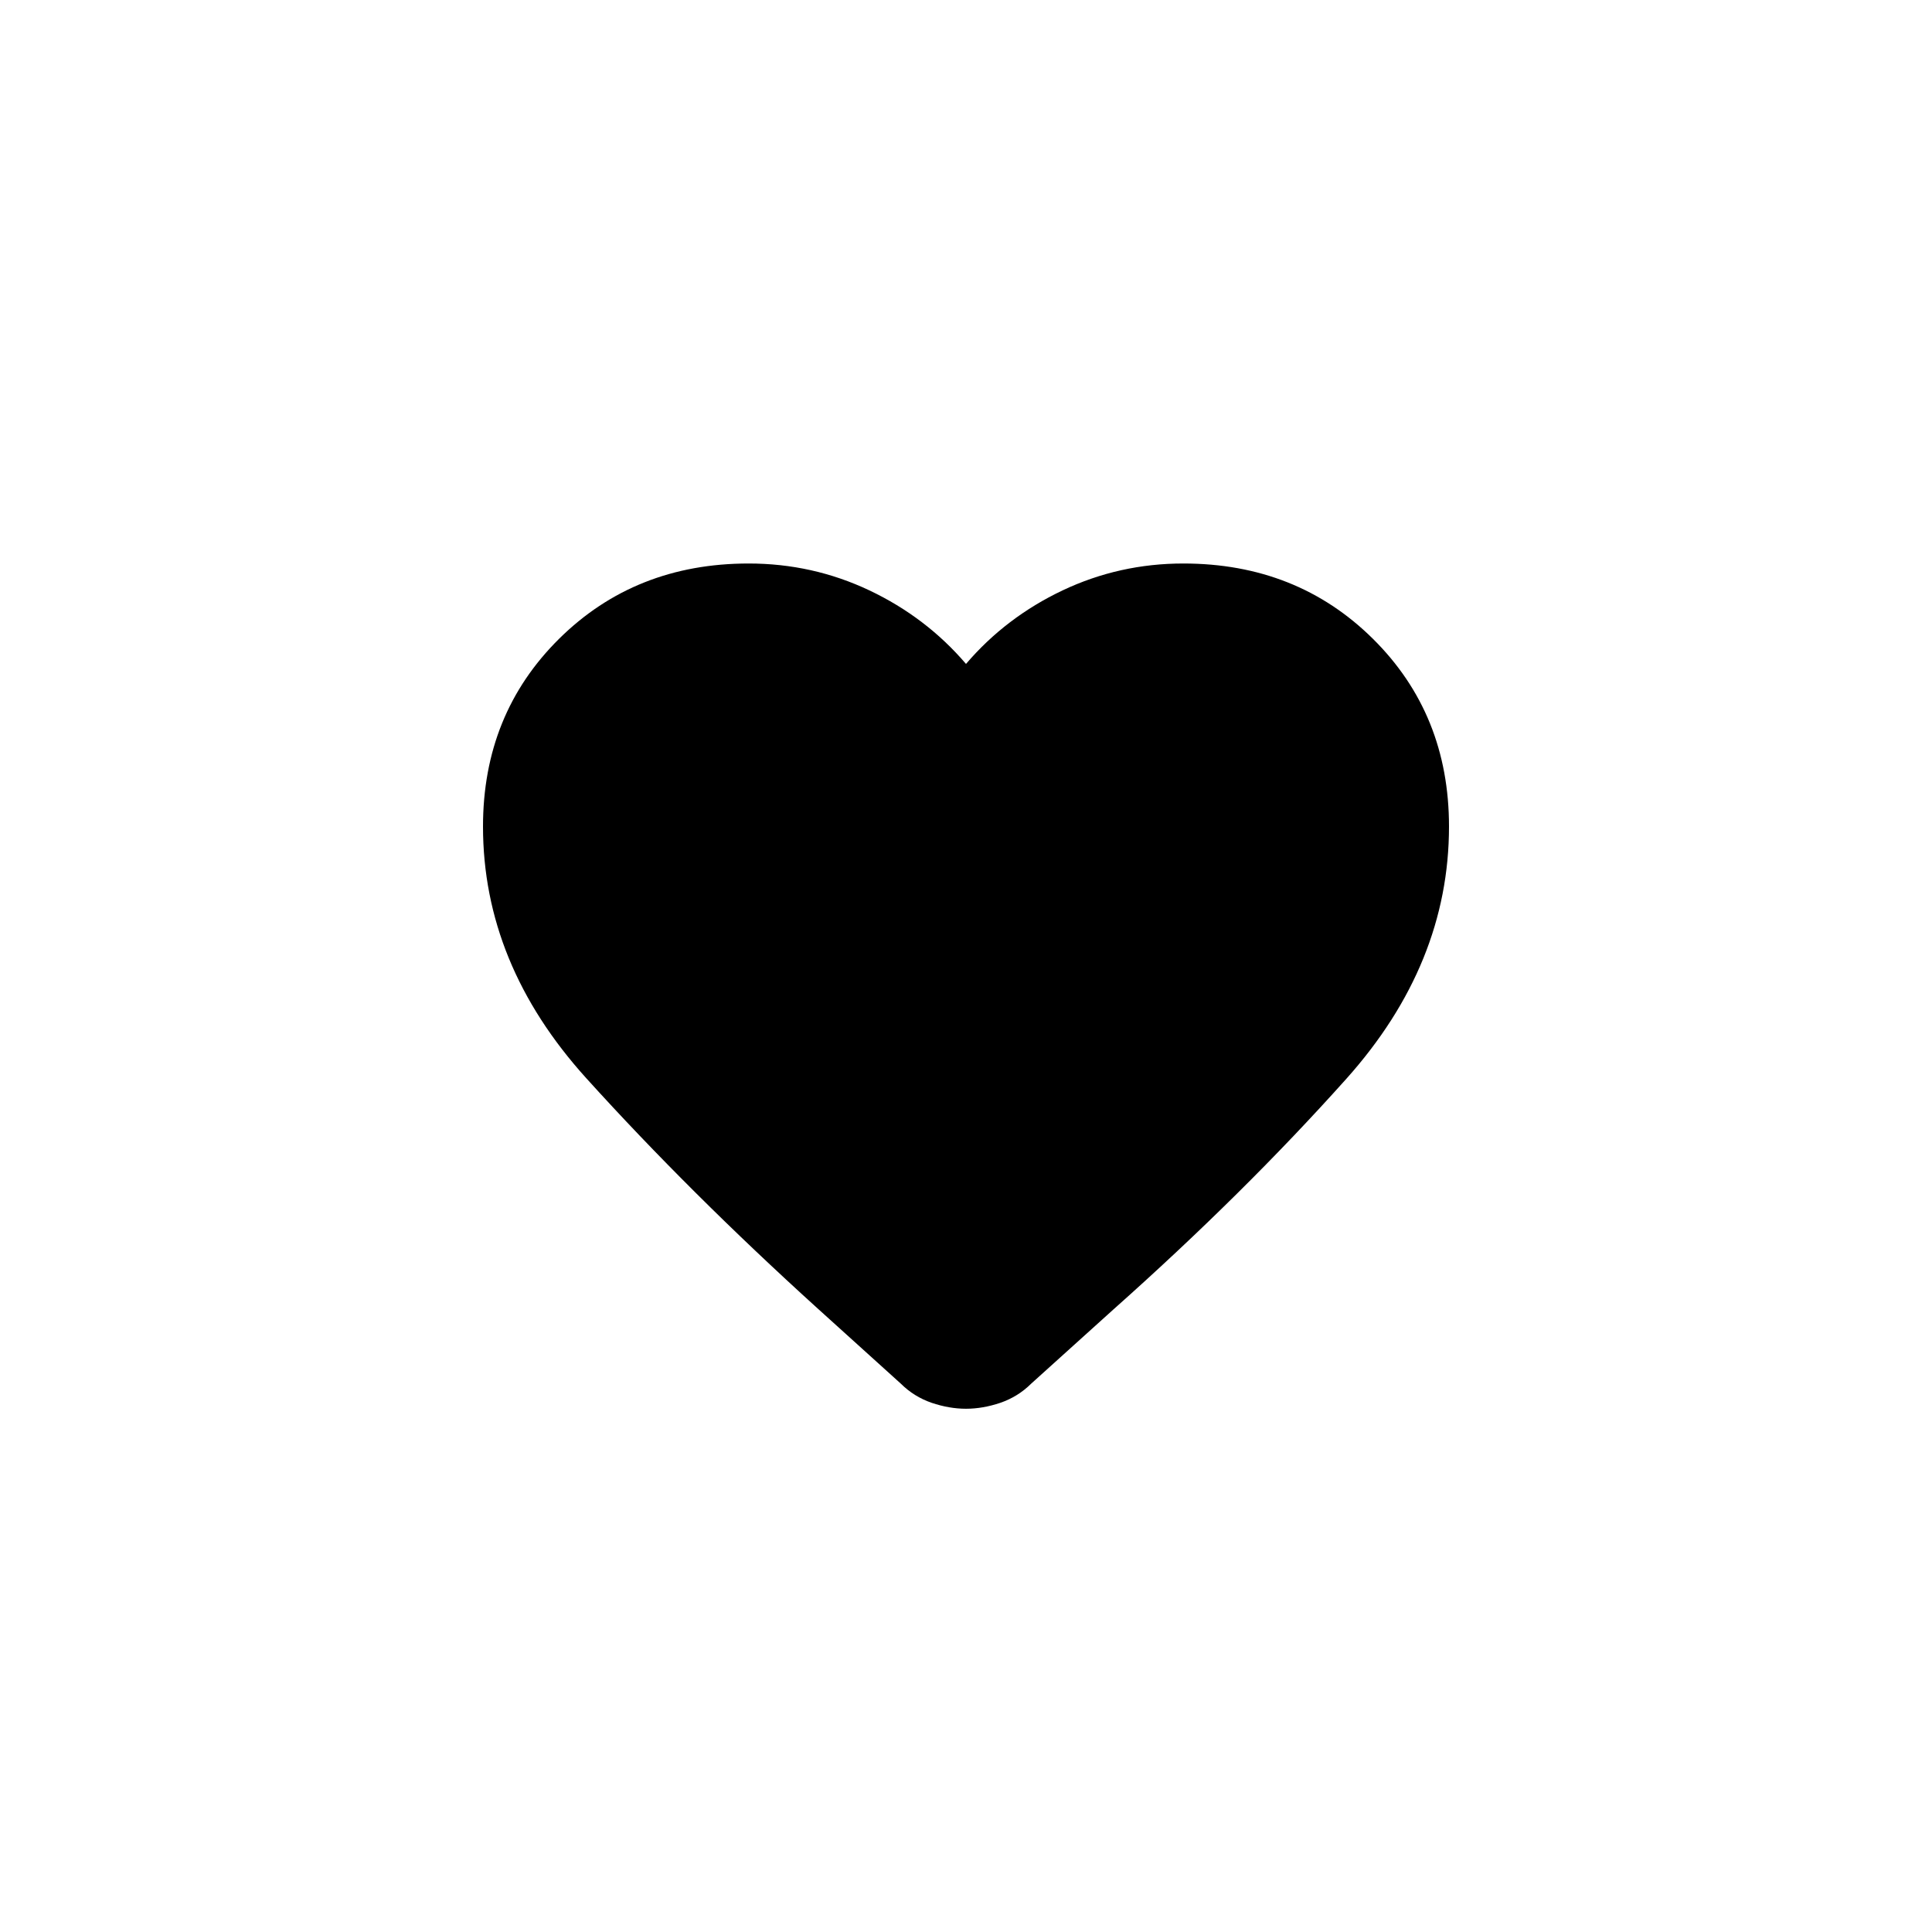
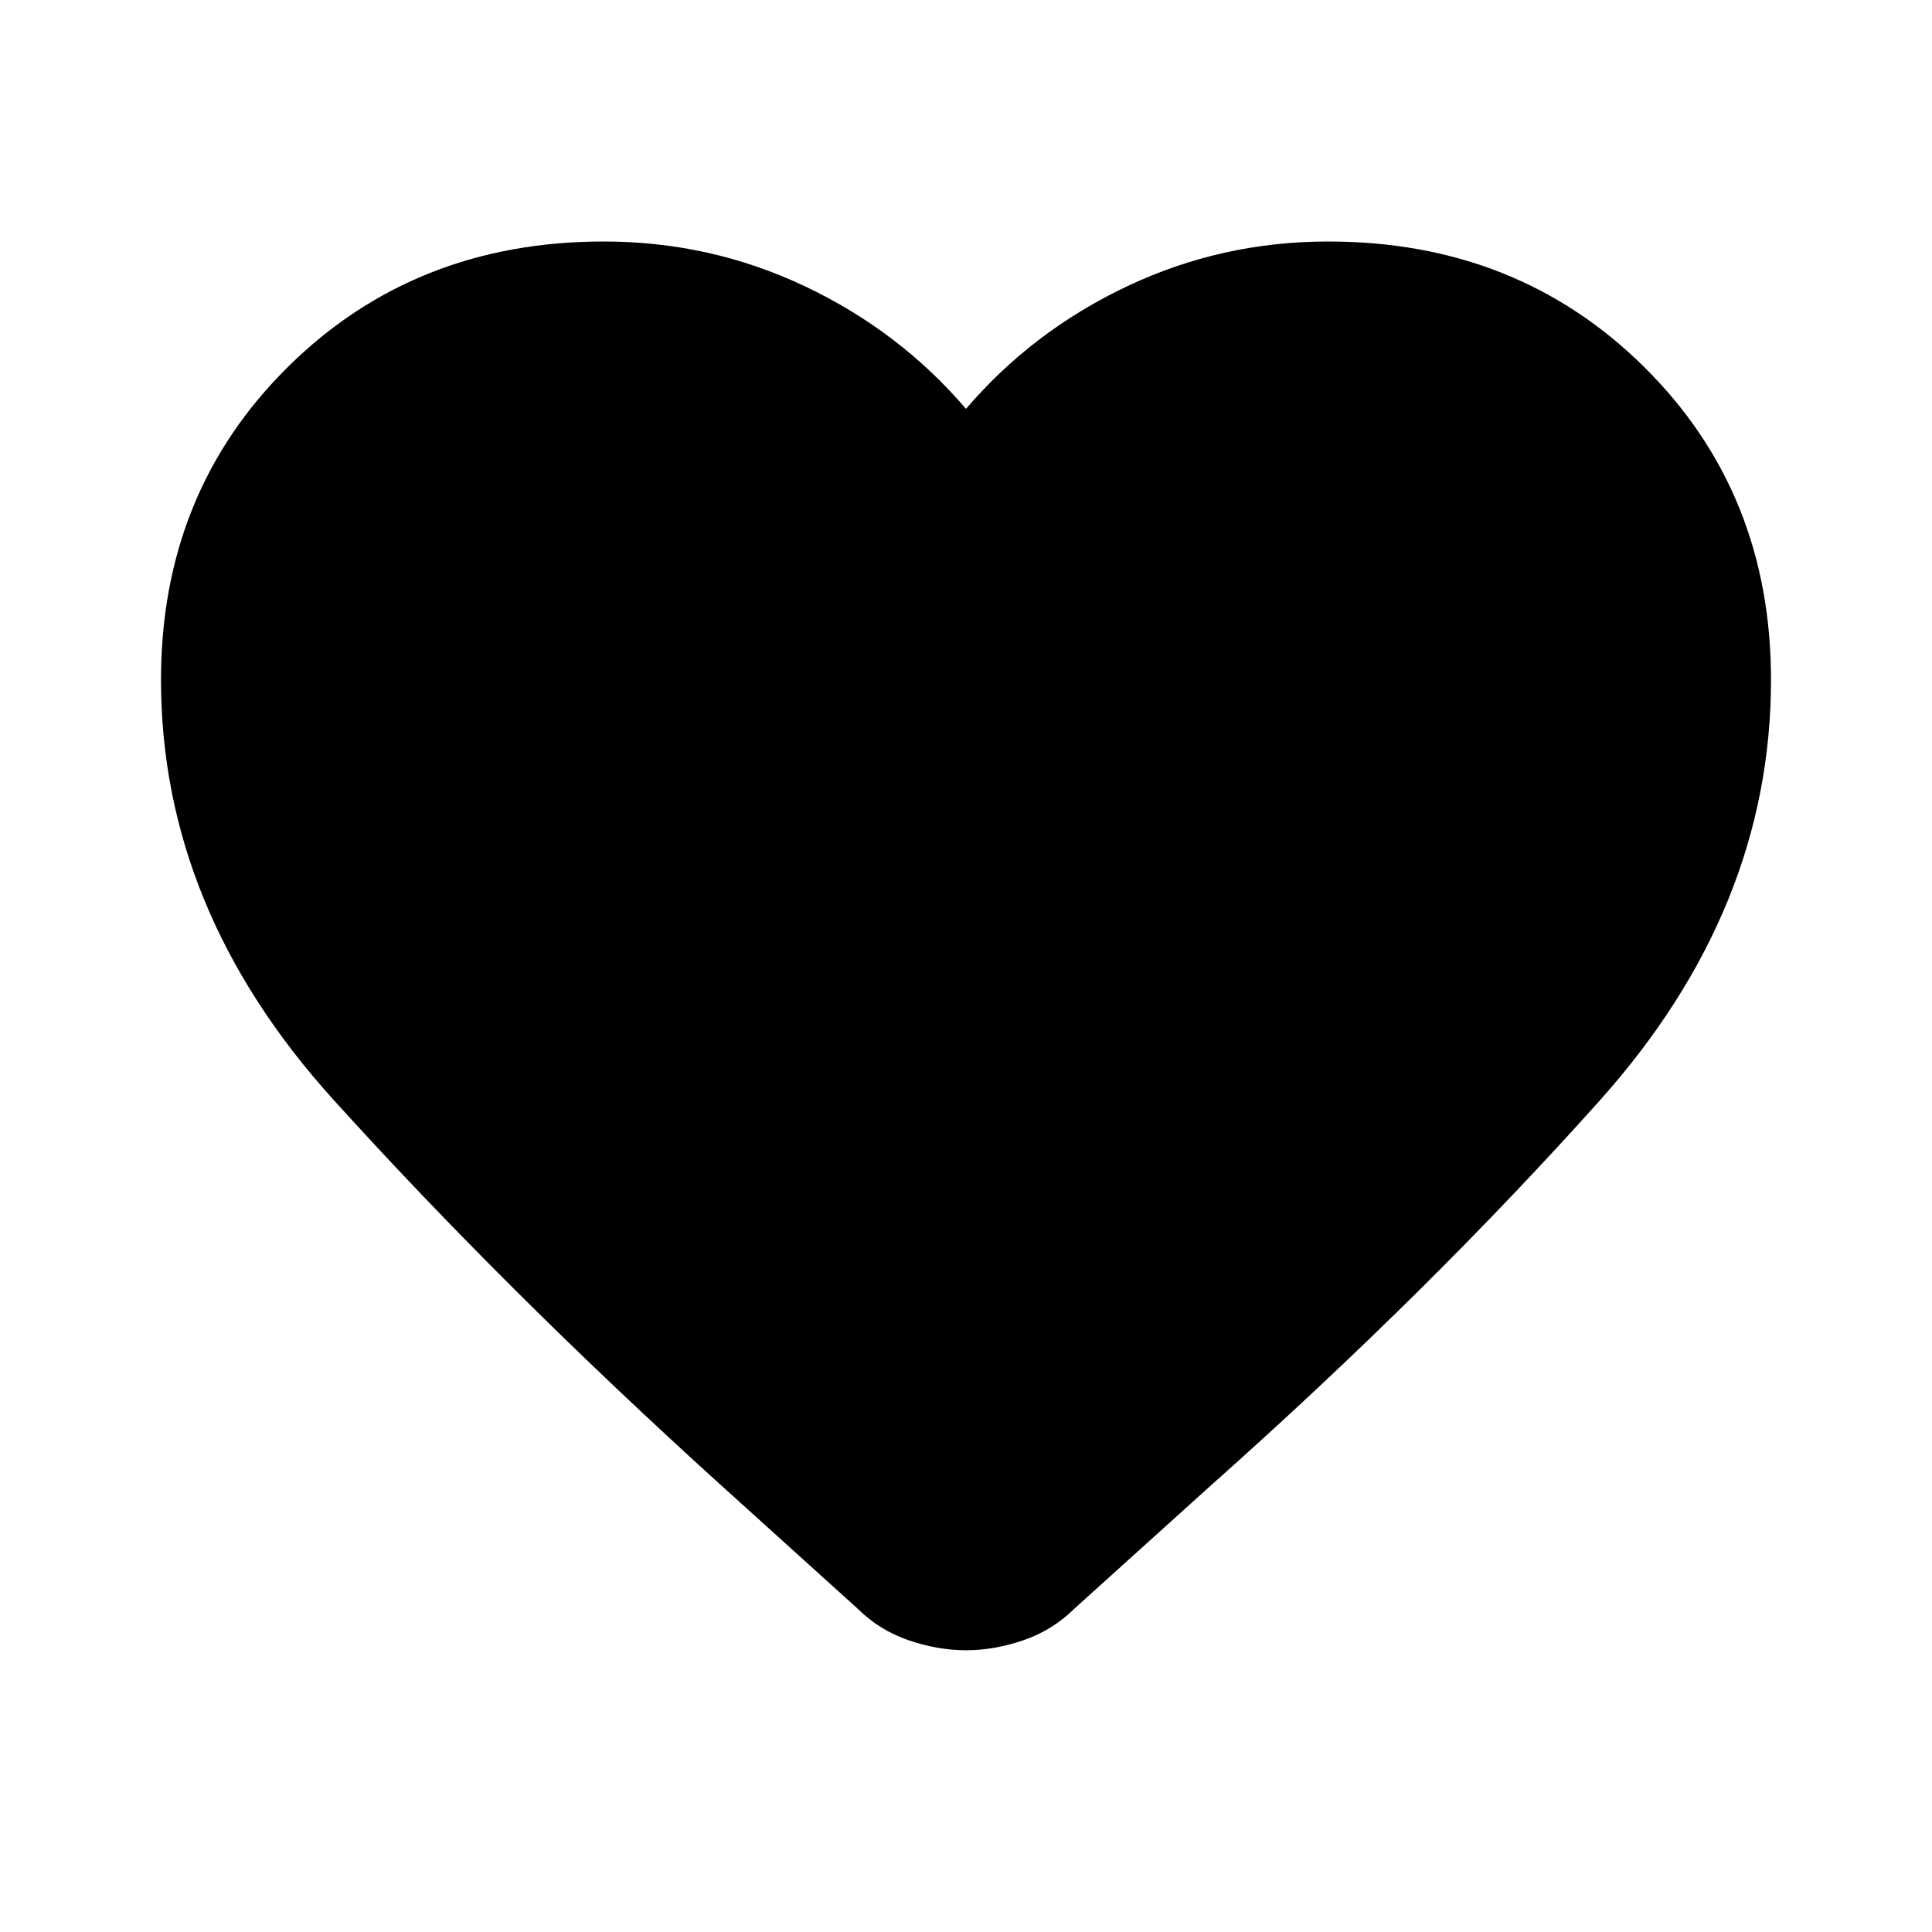
<svg xmlns="http://www.w3.org/2000/svg" width="48" height="48" viewBox="0 0 48 48" fill="none">
-   <path d="M24 35C23.72 35 23.435 34.95 23.145 34.852C22.855 34.752 22.6 34.594 22.38 34.376L20.31 32.505C18.19 30.584 16.275 28.678 14.565 26.787C12.855 24.896 12 22.812 12 20.535C12 18.673 12.63 17.119 13.89 15.871C15.15 14.624 16.72 14 18.6 14C19.66 14 20.66 14.223 21.6 14.668C22.54 15.114 23.34 15.723 24 16.495C24.66 15.723 25.46 15.114 26.4 14.668C27.34 14.223 28.34 14 29.4 14C31.28 14 32.85 14.624 34.11 15.871C35.37 17.119 36 18.673 36 20.535C36 22.812 35.15 24.901 33.45 26.802C31.75 28.703 29.82 30.614 27.66 32.535L25.62 34.376C25.4 34.594 25.145 34.752 24.855 34.852C24.565 34.95 24.28 35 24 35Z" fill="black" />
+   <path d="M24 41C23.533 41 23.058 40.917 22.575 40.752C22.092 40.587 21.667 40.323 21.3 39.96L17.85 36.842C14.317 33.64 11.125 30.464 8.275 27.312C5.425 24.16 4 20.686 4 16.891C4 13.789 5.05 11.198 7.15 9.119C9.25 7.04 11.867 6 15 6C16.767 6 18.433 6.371 20 7.114C21.567 7.856 22.9 8.871 24 10.158C25.1 8.871 26.433 7.856 28 7.114C29.567 6.371 31.233 6 33 6C36.133 6 38.75 7.04 40.85 9.119C42.95 11.198 44 13.789 44 16.891C44 20.686 42.583 24.168 39.75 27.337C36.917 30.505 33.7 33.69 30.1 36.891L26.7 39.96C26.333 40.323 25.908 40.587 25.425 40.752C24.942 40.917 24.467 41 24 41Z" fill="black" />
</svg>
